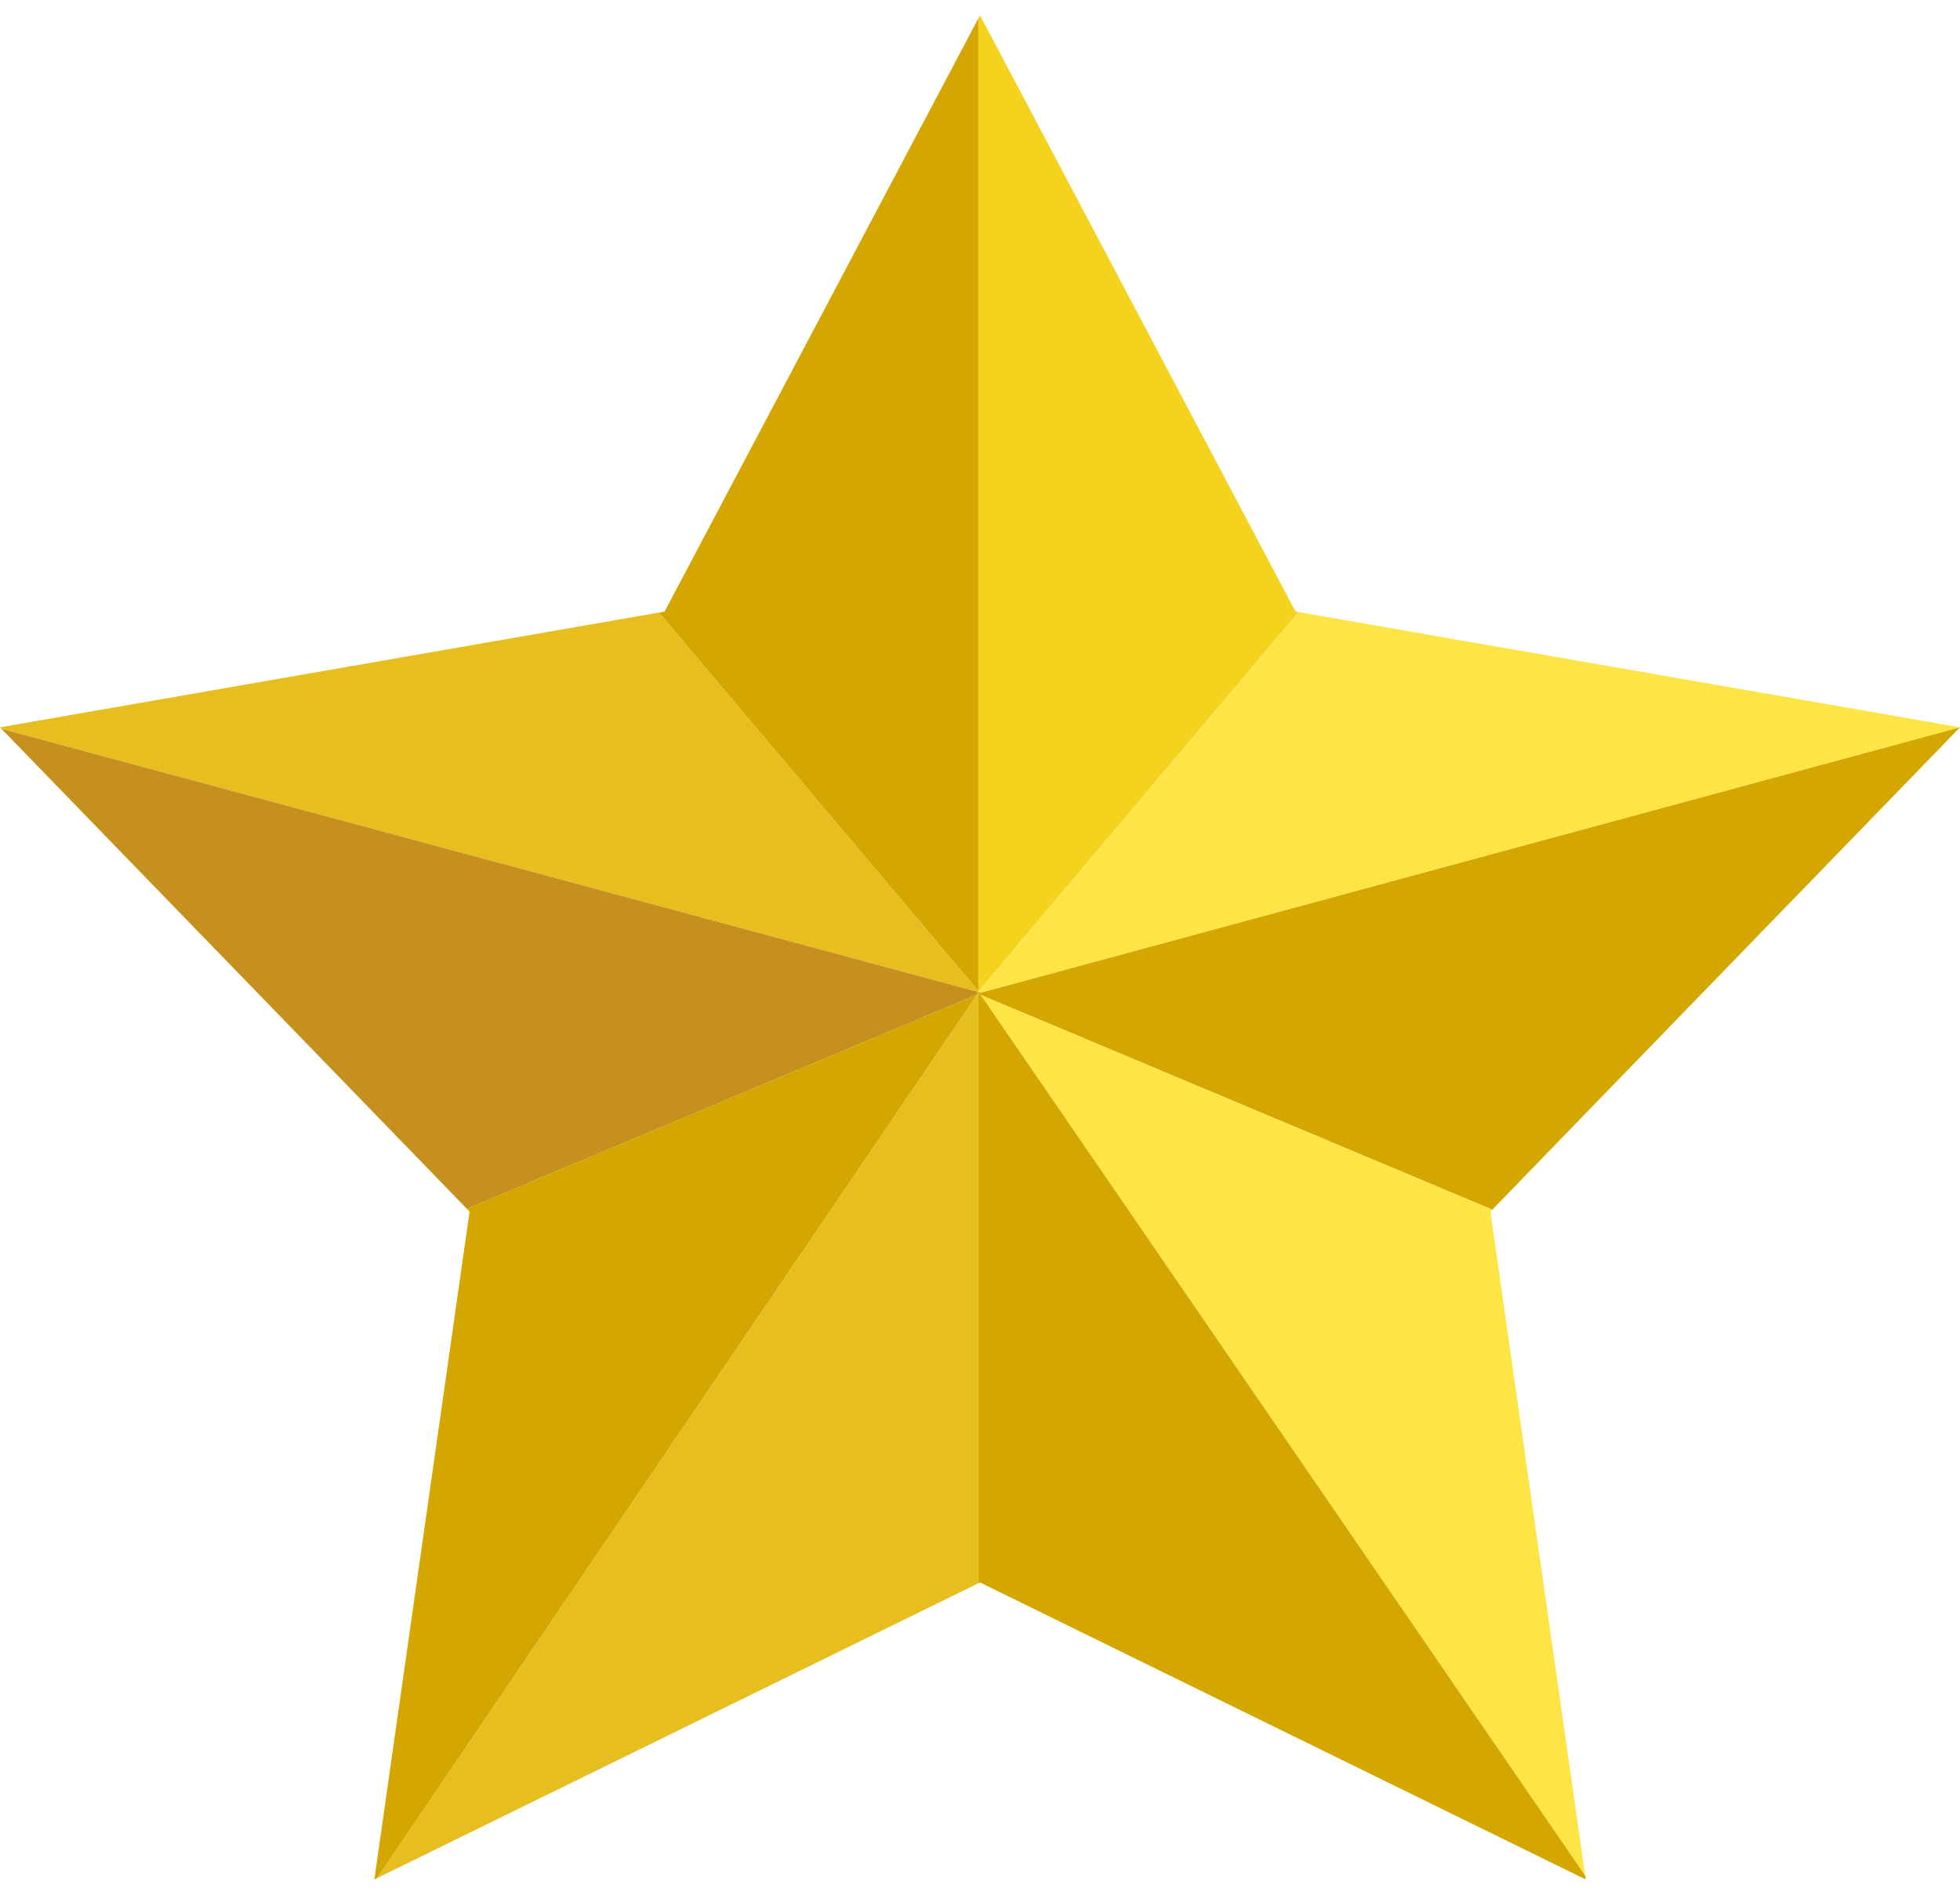
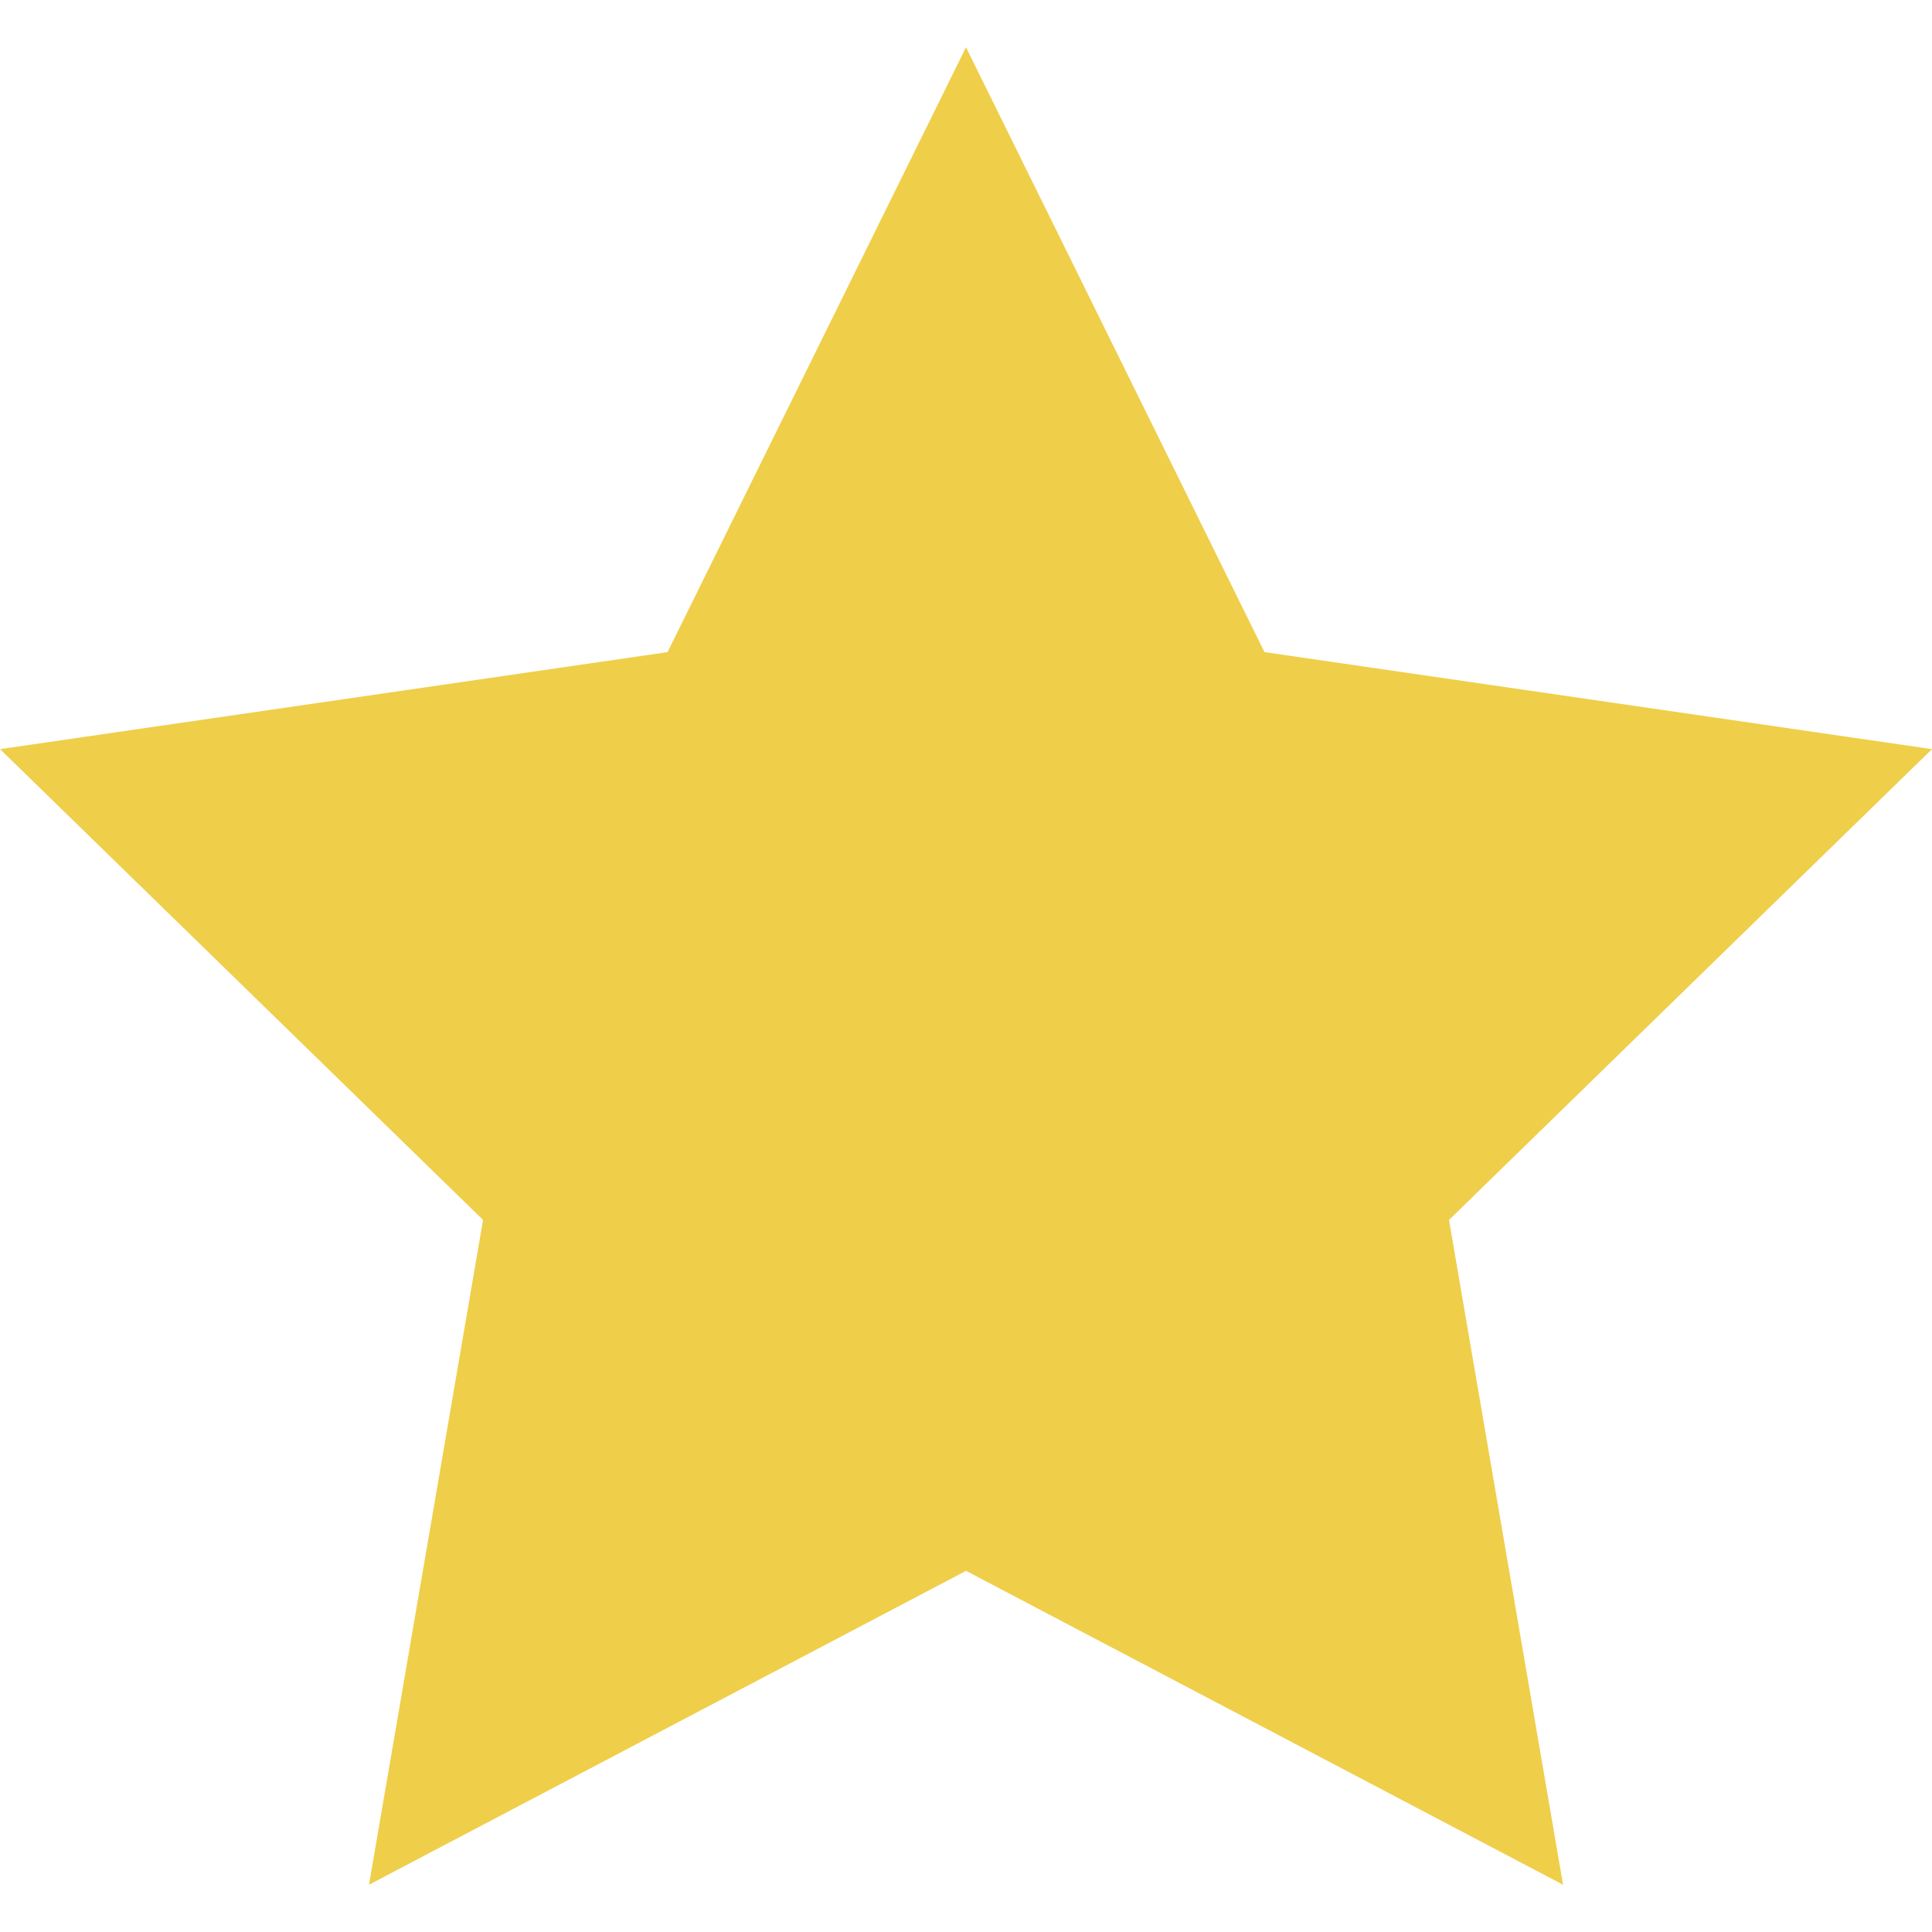
- <svg xmlns="http://www.w3.org/2000/svg" version="1.1" x="0px" y="0px" width="300px" height="290px" viewBox="0 -2.336 300 290" enable-background="new 0 -2.336 300 290" xml:space="preserve">
-   <defs>
- </defs>
-   <polygon fill="#F4D31F" points="149.78,149.383 198.767,91.345 198.291,91.266 150,0 149.743,0.488 149.743,149.341 " />
-   <polygon fill="#D4A600" points="149.743,0.488 101.721,91.266 100.854,91.418 149.743,149.341 " />
-   <polygon fill="#D4A600" points="149.743,149.817 149.78,149.805 149.743,149.792 " />
-   <polygon fill="#D4A600" points="149.743,149.341 149.743,149.426 149.78,149.383 " />
-   <polygon fill="#D4A600" points="149.78,149.383 149.743,149.426 149.743,149.792 149.78,149.805 150.036,149.695 " />
-   <polygon fill="#D4A600" points="149.512,149.695 149.743,149.792 149.743,149.426 " />
-   <polygon fill="#D4A600" points="149.987,149.627 150.036,149.695 149.78,149.805 228.418,182.806 244.958,165.741 300,108.984   299.963,108.978 " />
-   <polygon fill="#FFE446" points="212.939,93.823 198.767,91.345 149.78,149.383 149.987,149.627 299.963,108.978 " />
-   <polygon fill="#E7BE20" points="149.743,149.426 149.743,149.341 100.854,91.418 86.584,93.903 0,108.984 0.22,109.21   149.694,149.481 " />
-   <polygon fill="#C5901D" points="149.694,149.481 0.22,109.21 54.736,165.43 71.46,182.678 149.743,149.817 149.743,149.792   149.512,149.695 " />
-   <polygon fill="#FFE446" points="228.125,183.105 228.418,182.806 150.122,149.951 242.627,284.735 " />
-   <polygon fill="#D4A600" points="150.122,149.951 149.78,149.805 149.743,149.817 149.743,239.997 150,239.868 242.712,285.327   242.627,284.735 " />
-   <polygon fill="#D4A600" points="71.46,182.678 71.875,183.105 57.3,285.327 57.715,285.12 149.548,149.902 " />
-   <polygon fill="#E7BE20" points="57.715,285.12 149.743,239.997 149.743,149.817 149.548,149.902 " />
+ <svg xmlns="http://www.w3.org/2000/svg" version="1.1" width="32" height="32" viewBox="0 0 32 32">
+   <path fill="#efce4a" d="M16 0.783l4.944 10.018 11.056 1.607-8 7.798 1.889 11.011-9.888-5.199-9.889 5.199 1.889-11.011-8-7.798 11.056-1.607z" />
</svg>
